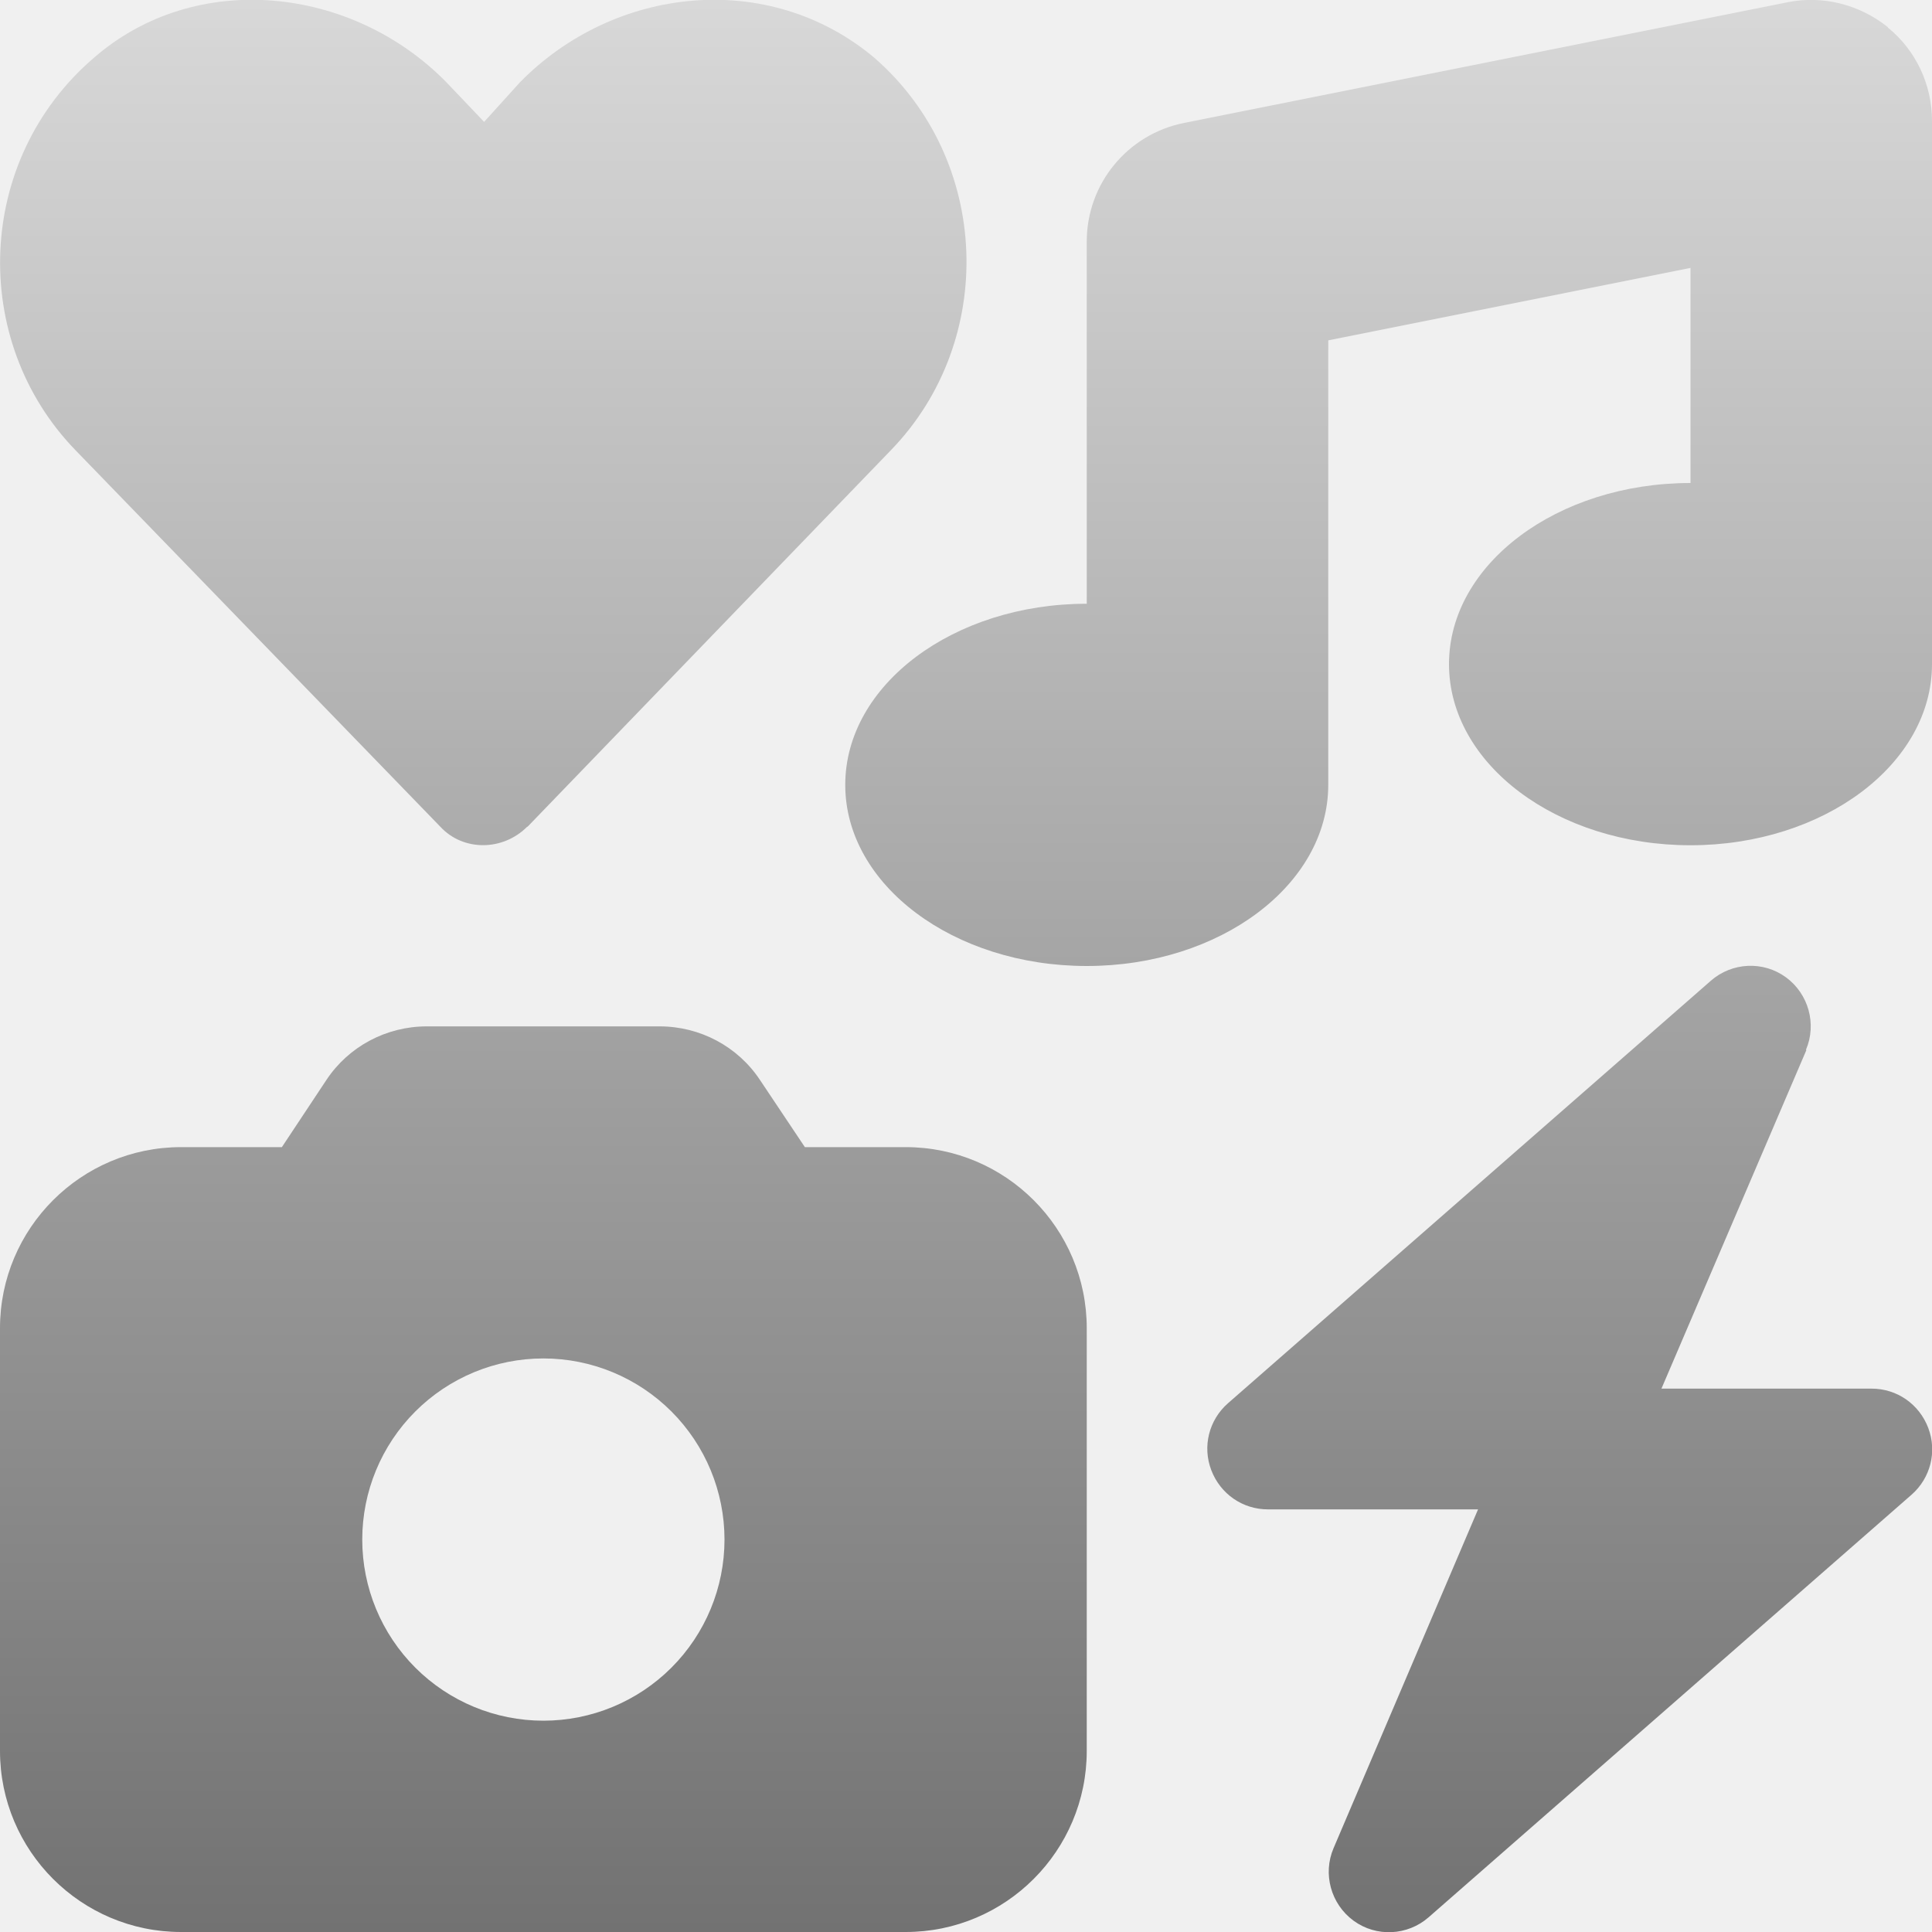
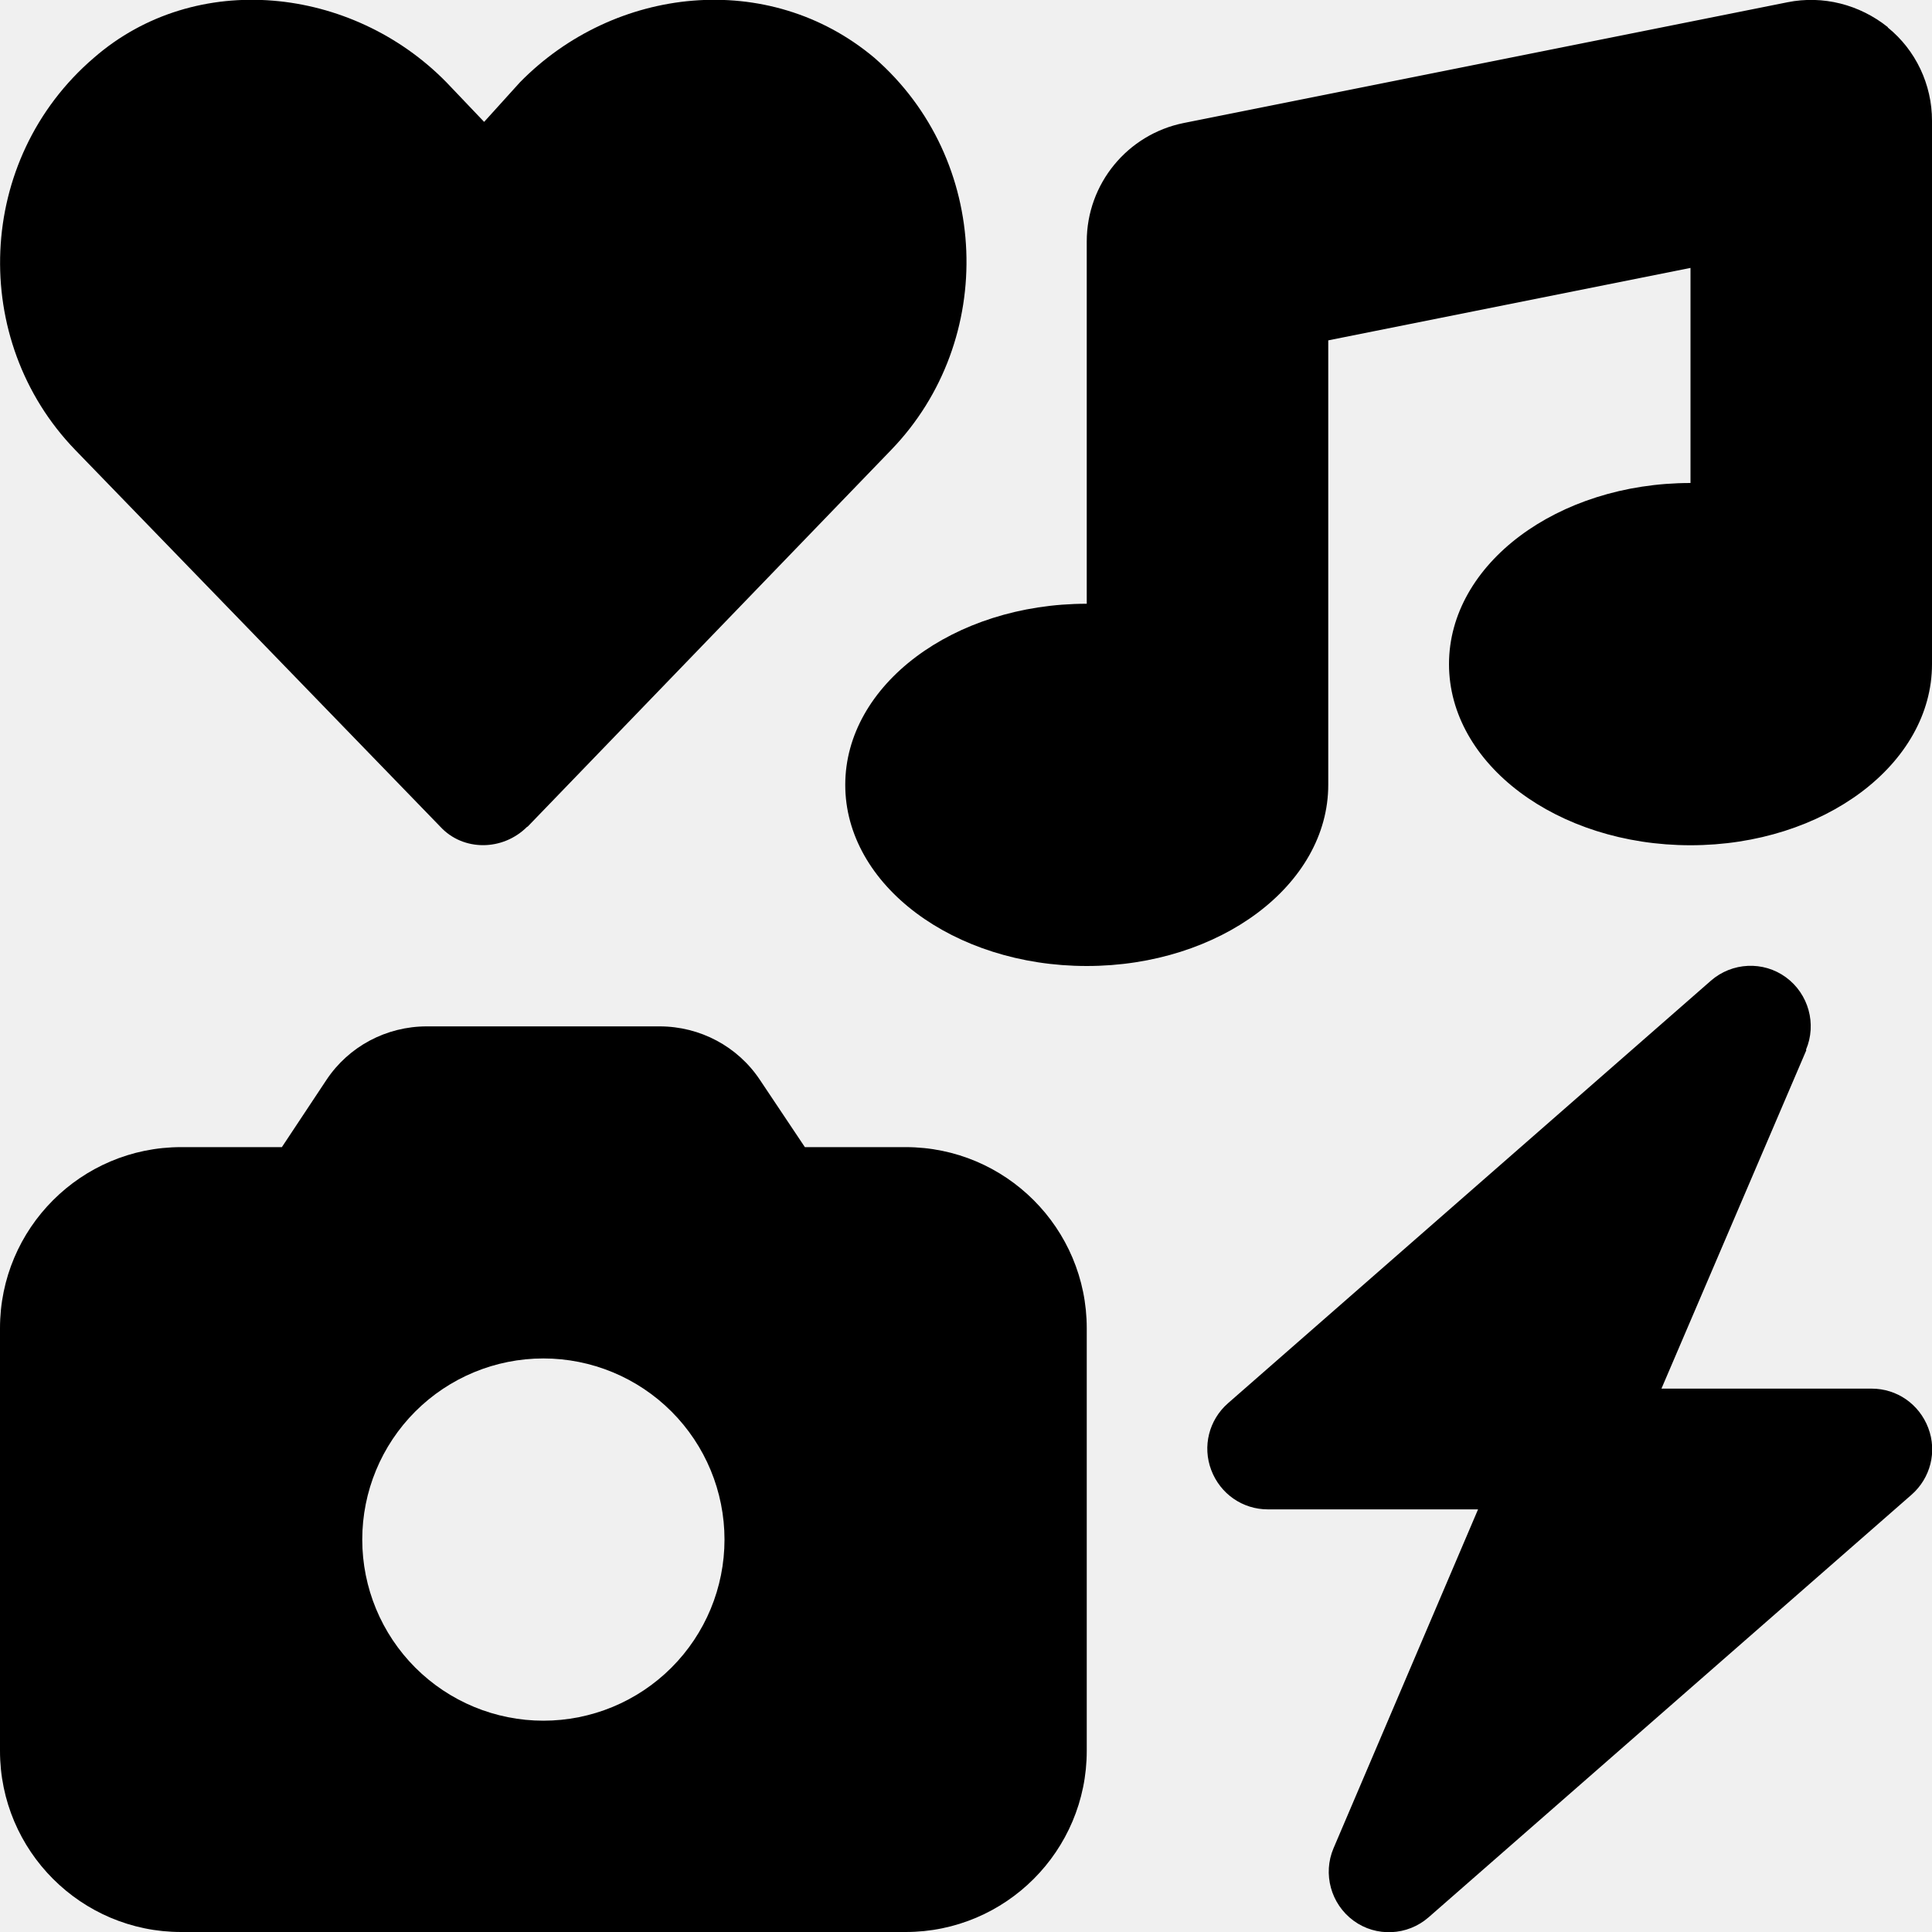
<svg xmlns="http://www.w3.org/2000/svg" width="188" height="188" viewBox="0 0 188 188" fill="none">
-   <g clip-path="url(#clip0_12_47)">
+   <g clipPath="url(#clip0_12_47)">
    <path d="M183.704 2.68C186.421 4.884 188 8.225 188 11.75V64.625C188 74.356 177.462 82.25 164.5 82.25C151.538 82.25 141 74.356 141 64.625C141 54.895 151.538 47 164.5 47V26.07L129.25 33.12V76.375C129.25 86.106 118.712 94 105.75 94C92.788 94 82.25 86.106 82.25 76.375C82.25 66.645 92.788 58.75 105.75 58.75V23.5C105.75 17.882 109.716 13.072 115.187 11.97L173.937 0.22C177.388 -0.477 180.95 0.441 183.704 2.644V2.68ZM27.429 111.625L31.762 105.089C33.928 101.821 37.6 99.875 41.529 99.875H64.184C68.113 99.875 71.785 101.821 73.952 105.089L78.321 111.625H88.125C97.856 111.625 105.75 119.52 105.75 129.25V170.375C105.75 180.105 97.856 188 88.125 188H17.625C7.895 188 0 180.105 0 170.375V129.25C0 119.52 7.895 111.625 17.625 111.625H27.429ZM70.5 149.813C70.5 145.138 68.643 140.655 65.338 137.35C62.032 134.044 57.549 132.188 52.875 132.188C48.201 132.188 43.718 134.044 40.412 137.35C37.107 140.655 35.25 145.138 35.25 149.813C35.25 154.487 37.107 158.97 40.412 162.275C43.718 165.581 48.201 167.438 52.875 167.438C57.549 167.438 62.032 165.581 65.338 162.275C68.643 158.97 70.5 154.487 70.5 149.813ZM175.773 102.188L161.673 135.125H182.125C184.585 135.125 186.752 136.63 187.633 138.944C188.514 141.257 187.853 143.827 186.017 145.443L139.017 186.568C136.961 188.367 133.913 188.514 131.71 186.898C129.507 185.283 128.699 182.345 129.764 179.848L143.827 146.875H123.375C120.915 146.875 118.748 145.37 117.867 143.056C116.986 140.743 117.647 138.173 119.483 136.557L166.483 95.432C168.539 93.633 171.587 93.486 173.79 95.102C175.993 96.717 176.801 99.655 175.736 102.152L175.773 102.188ZM51.296 80.451C48.909 82.838 45.054 82.838 42.851 80.451L7.307 43.769C-2.974 33.12 -2.423 15.532 9.143 5.618C19.057 -3.011 34.259 -1.359 43.438 8.005L47.11 11.86L50.598 8.005C59.778 -1.359 74.796 -3.011 85.077 5.618C96.46 15.532 97.011 33.12 86.73 43.769L51.333 80.451H51.296Z" fill="url(#paint0_linear_12_47)" />
  </g>
  <defs>
    <linearGradient id="paint0_linear_12_47" x1="94.01" y1="-0.02" x2="94.01" y2="188.02" gradientUnits="userSpaceOnUse">
-       <stop stop-color="#D8D8D8" />
-       <stop offset="1" stop-color="#727272" />
+       <stop stopColor="#D8D8D8" />
+       <stop offset="1" stopColor="#727272" />
    </linearGradient>
    <clipPath id="clip0_12_47">
      <rect width="188" height="188" fill="white" />
    </clipPath>
  </defs>
</svg>
